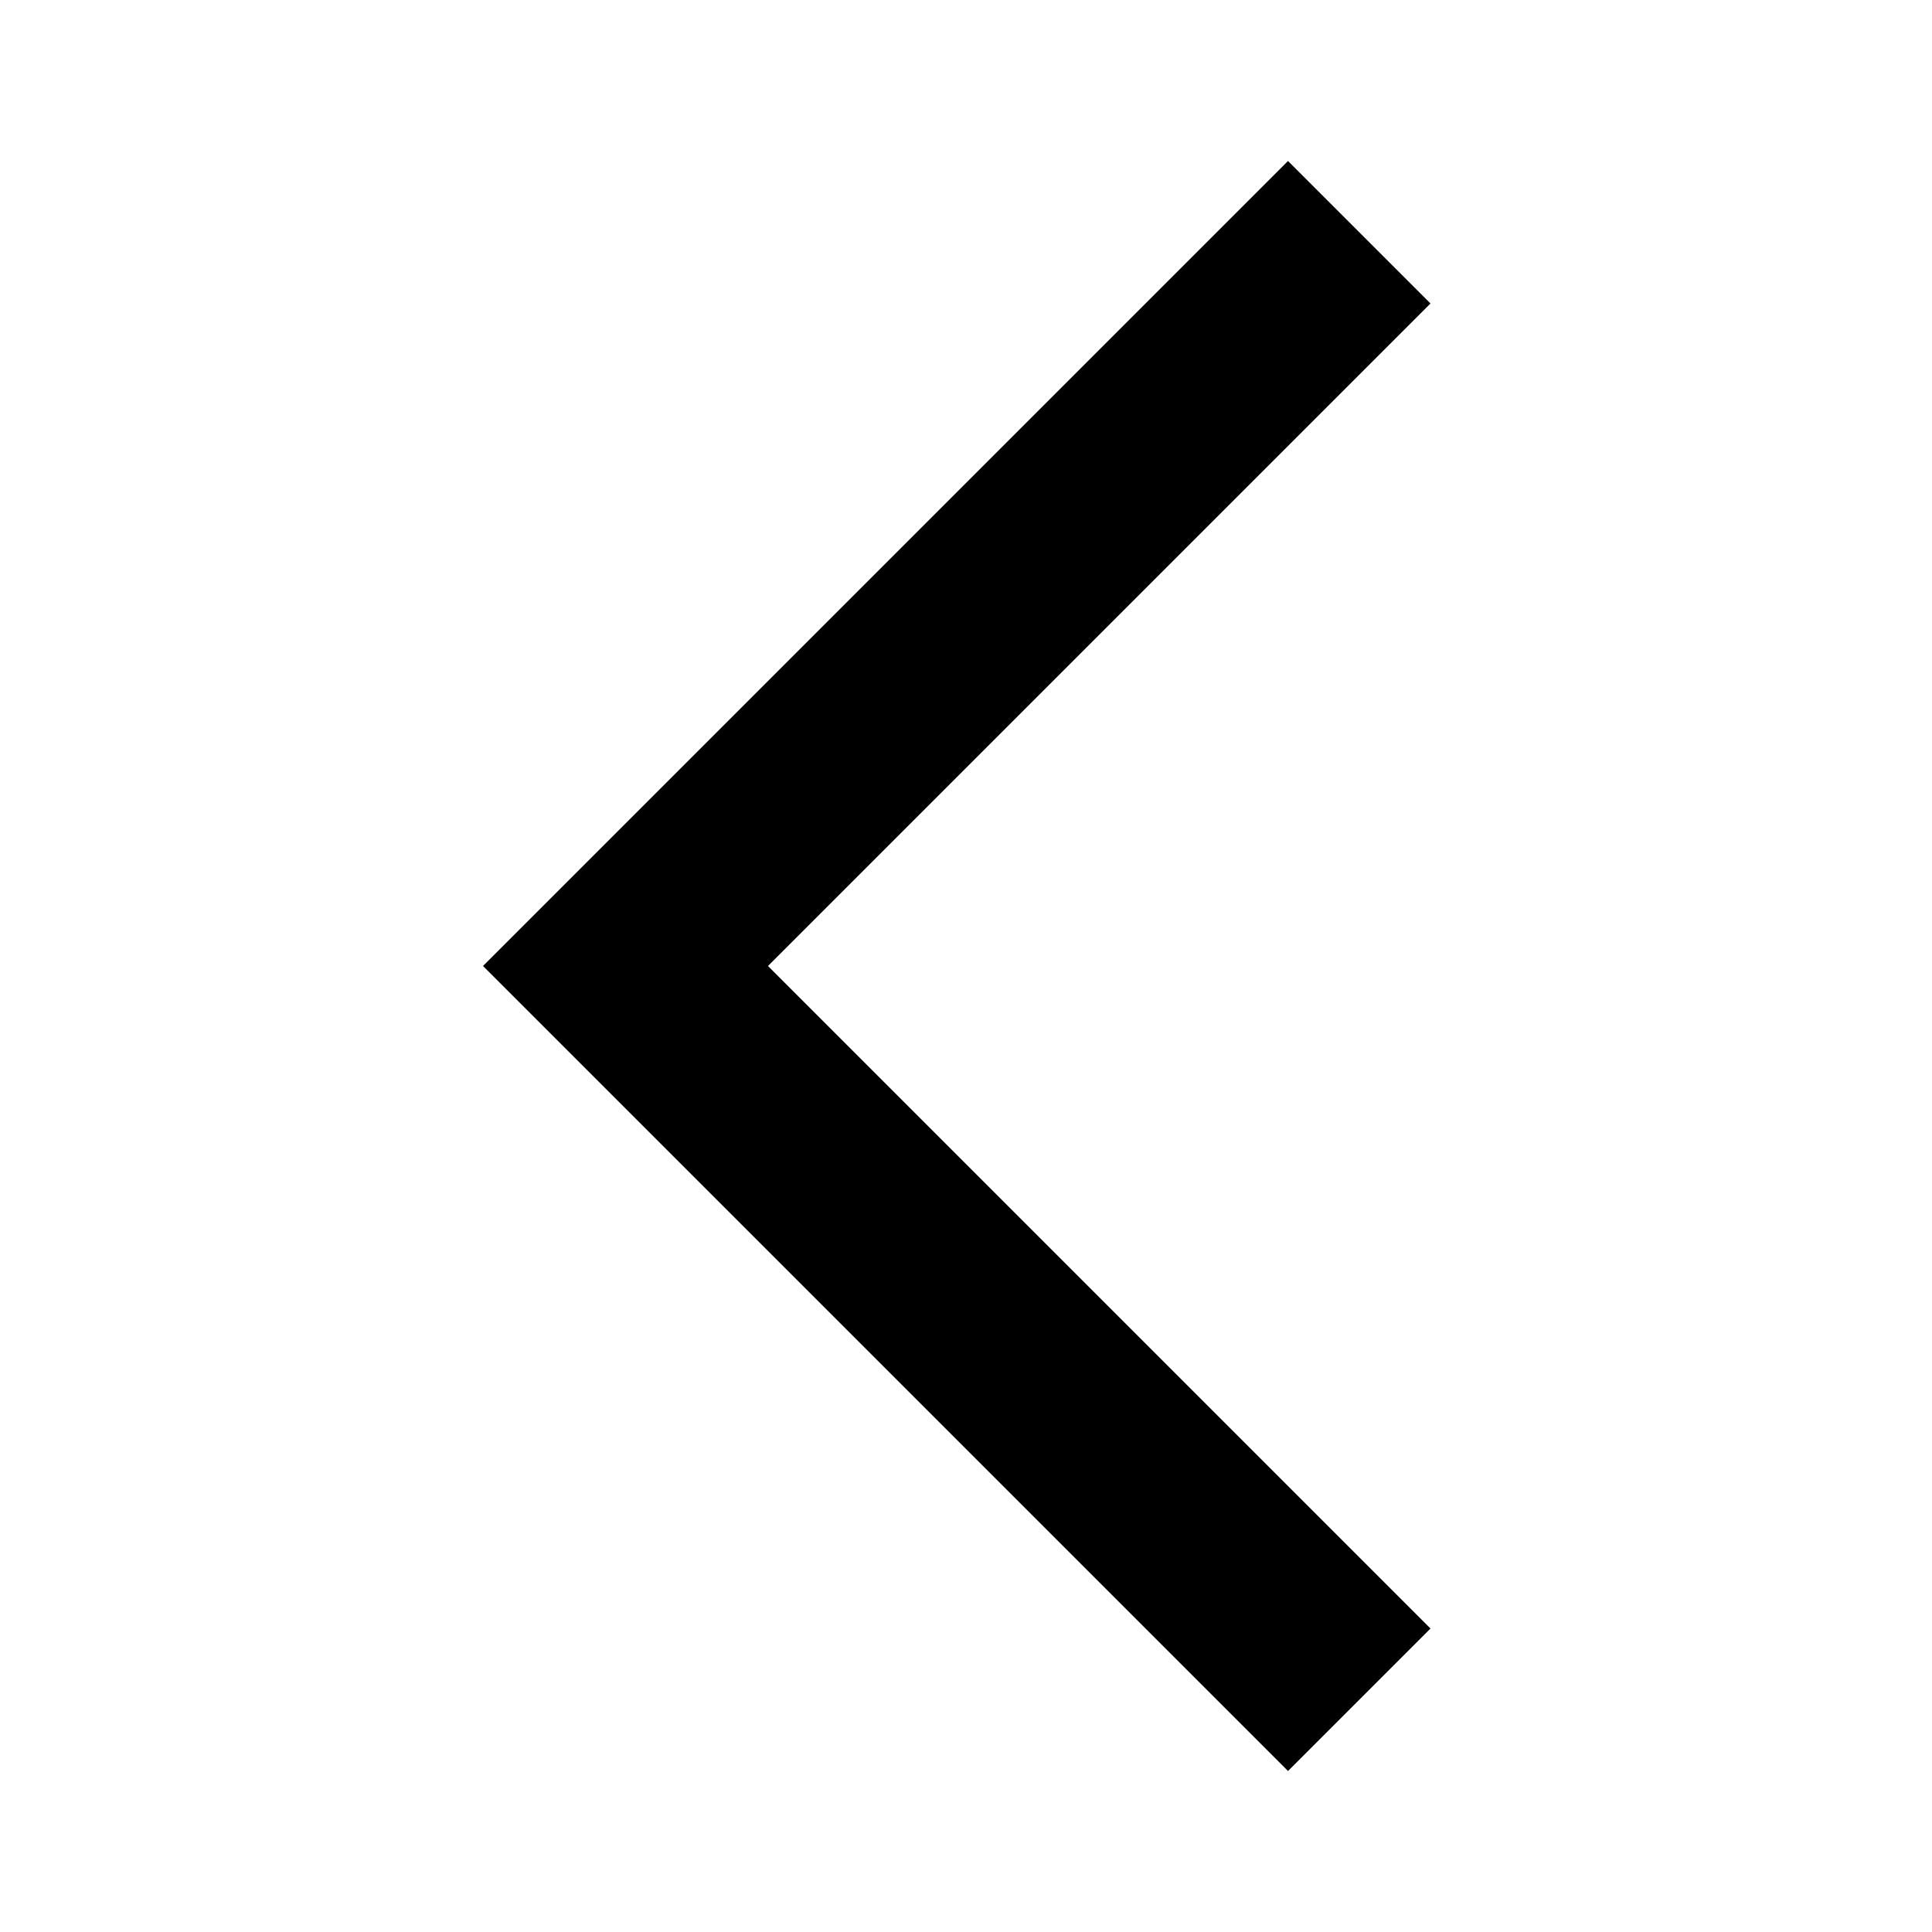
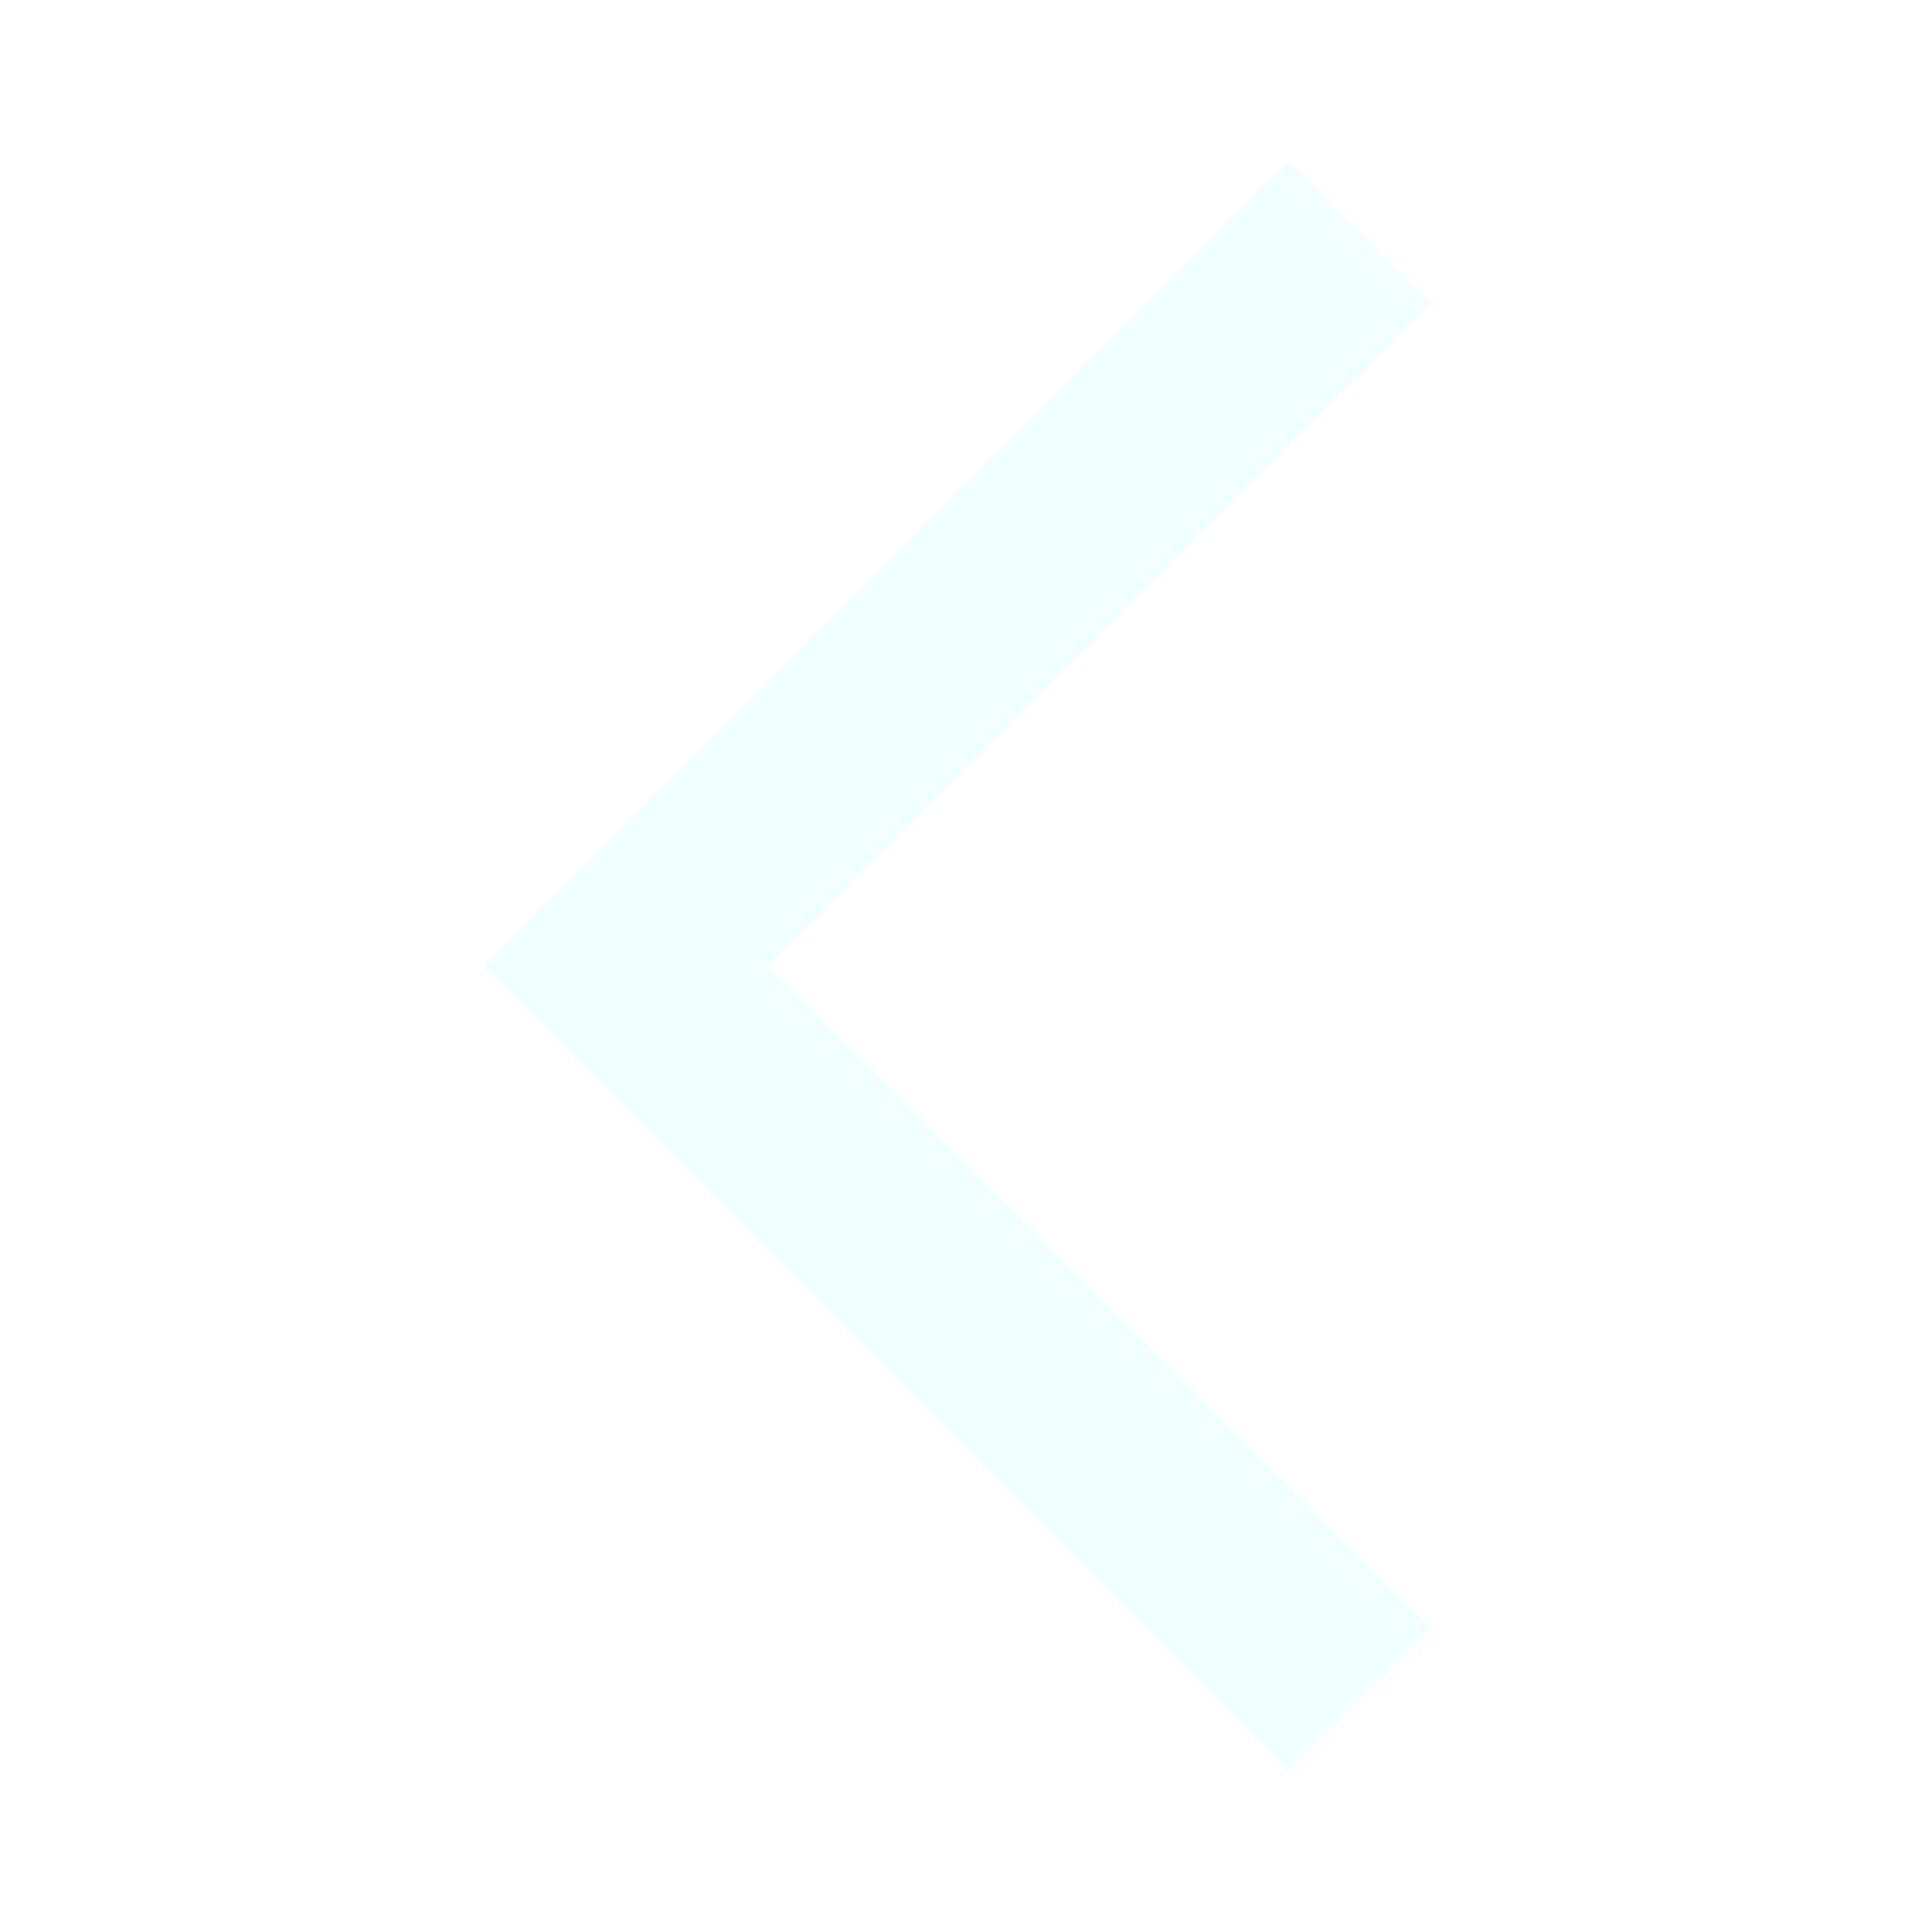
- <svg xmlns="http://www.w3.org/2000/svg" enable-background="new 0 0 24 24" height="24px" viewBox="0 0 24 24" width="24px" fill="#000000">
+ <svg xmlns="http://www.w3.org/2000/svg" enable-background="new 0 0 24 24" height="24px" viewBox="0 0 24 24" width="24px" fill="#f0ffff">
  <rect fill="none" height="24" width="24" />
  <g>
    <polygon points="17.77,3.77 16,2 6,12 16,22 17.77,20.23 9.54,12" />
  </g>
</svg>
